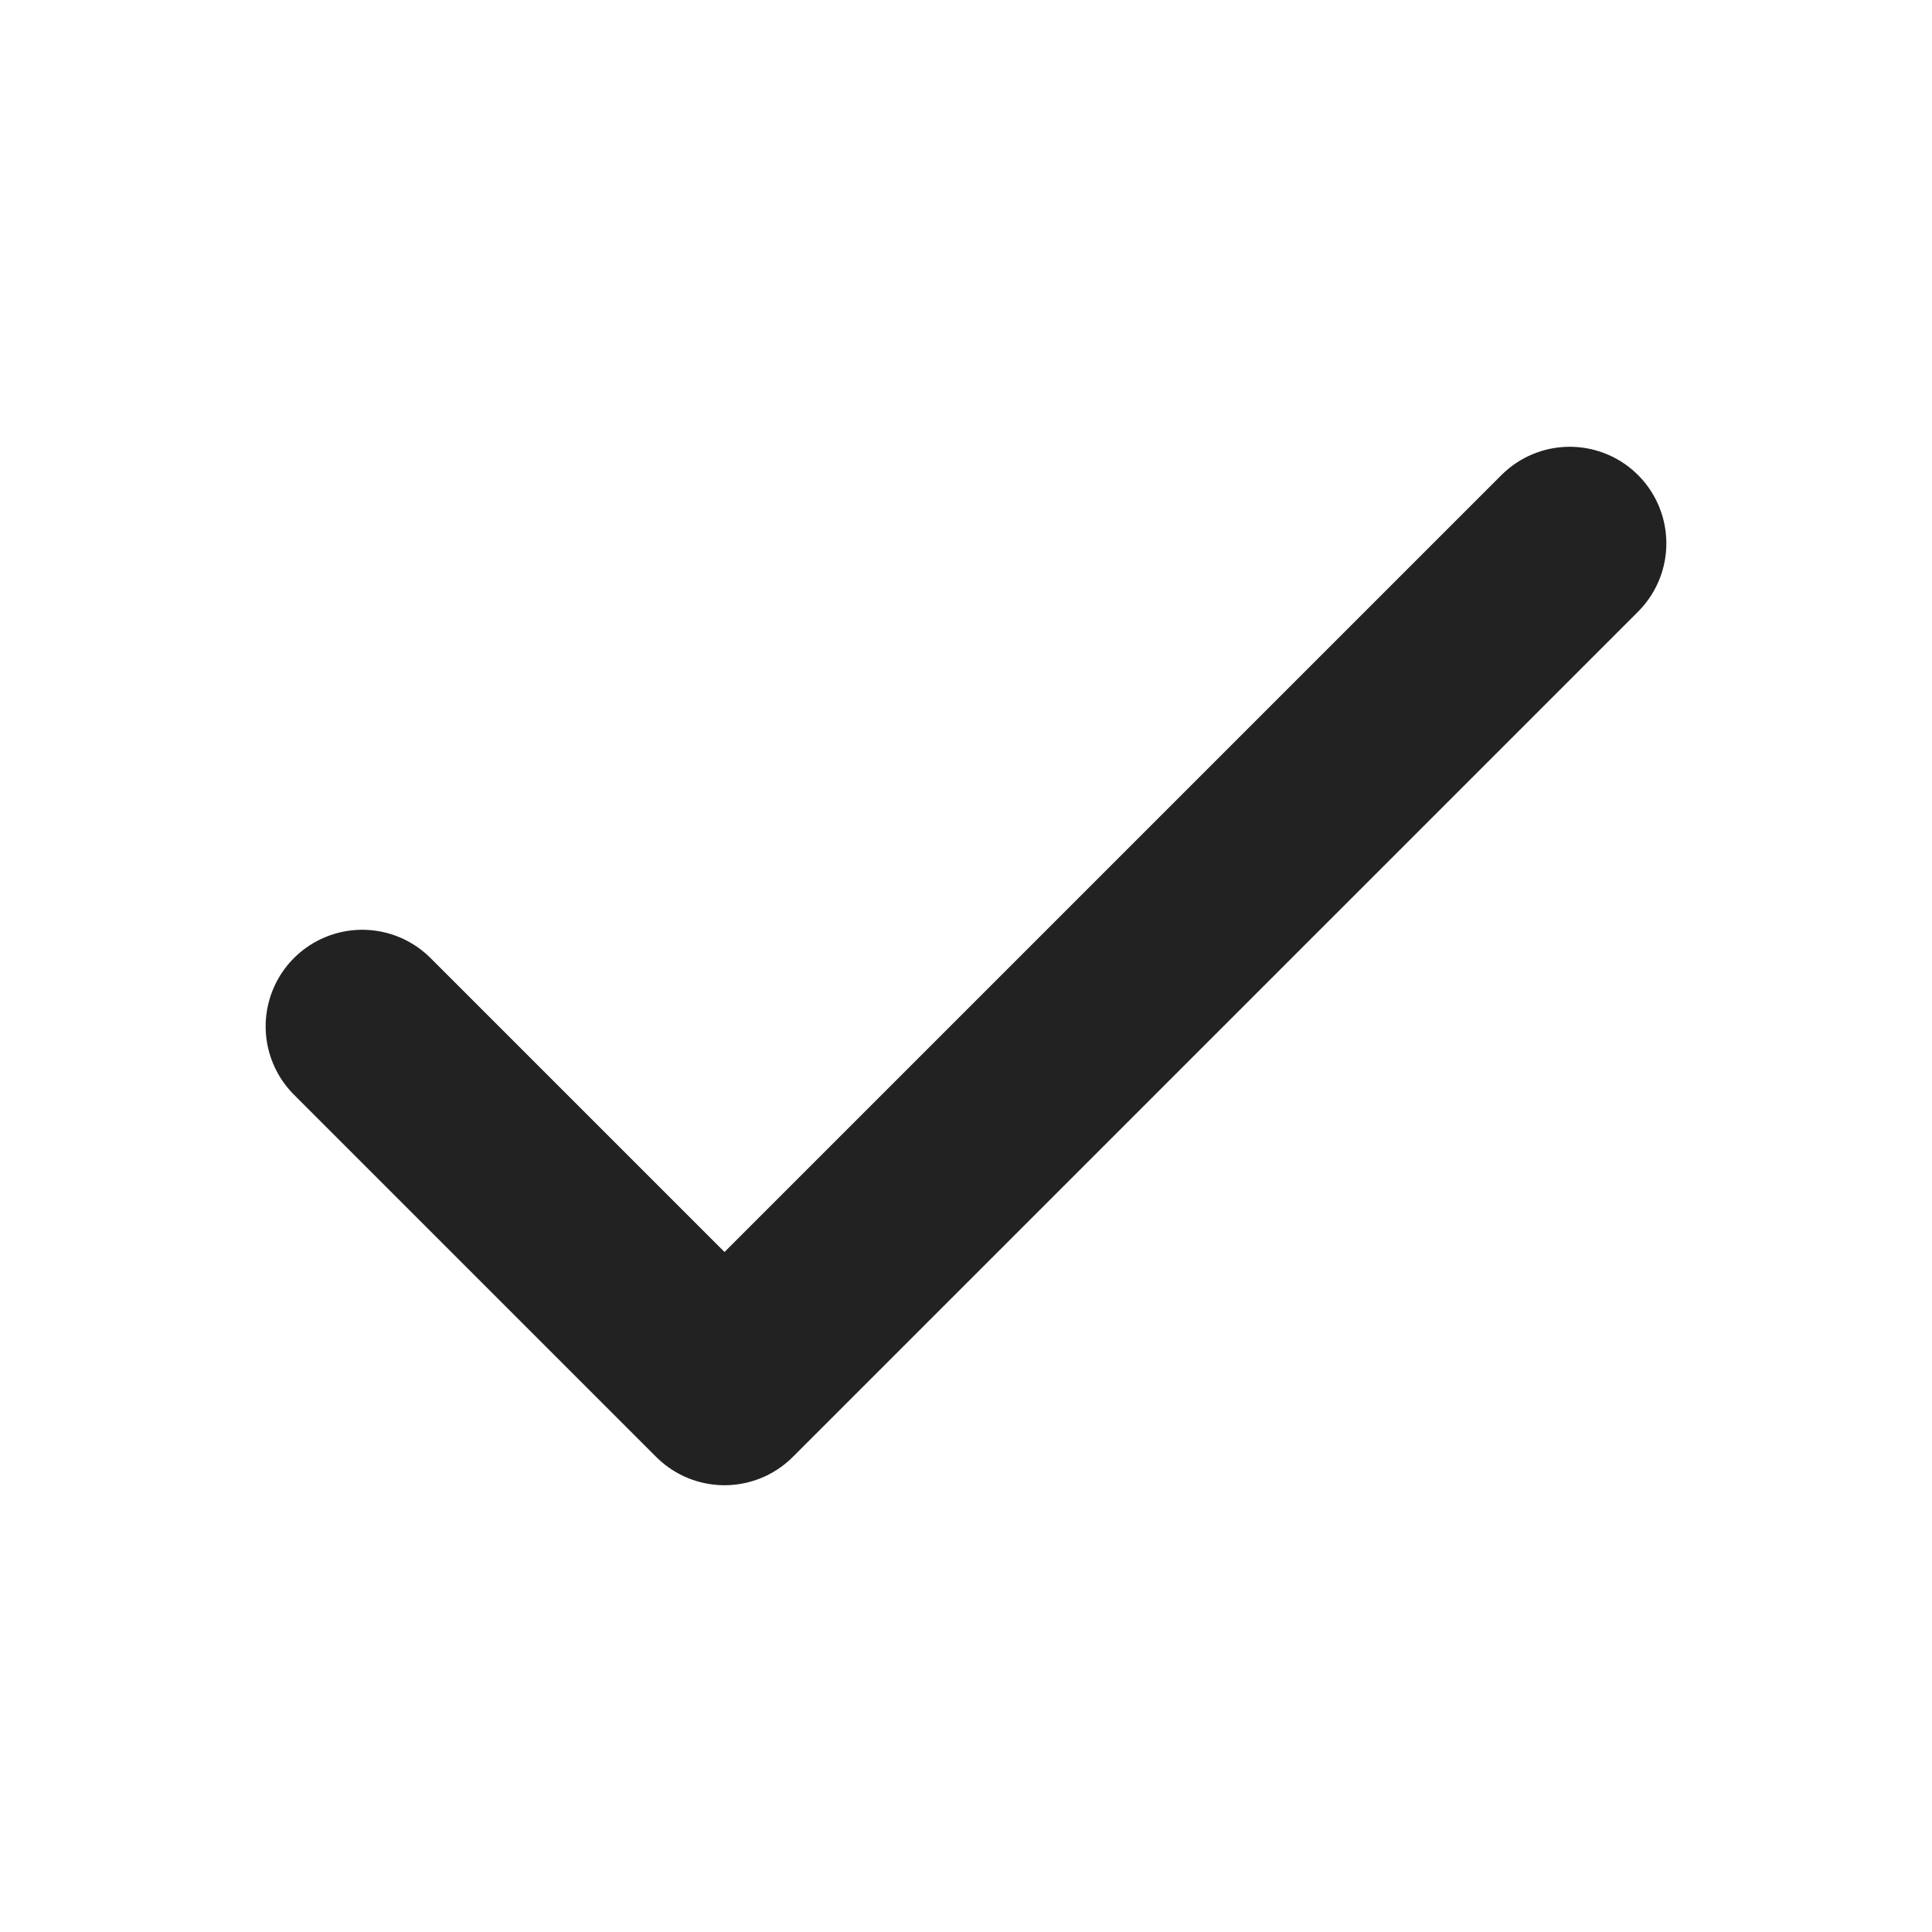
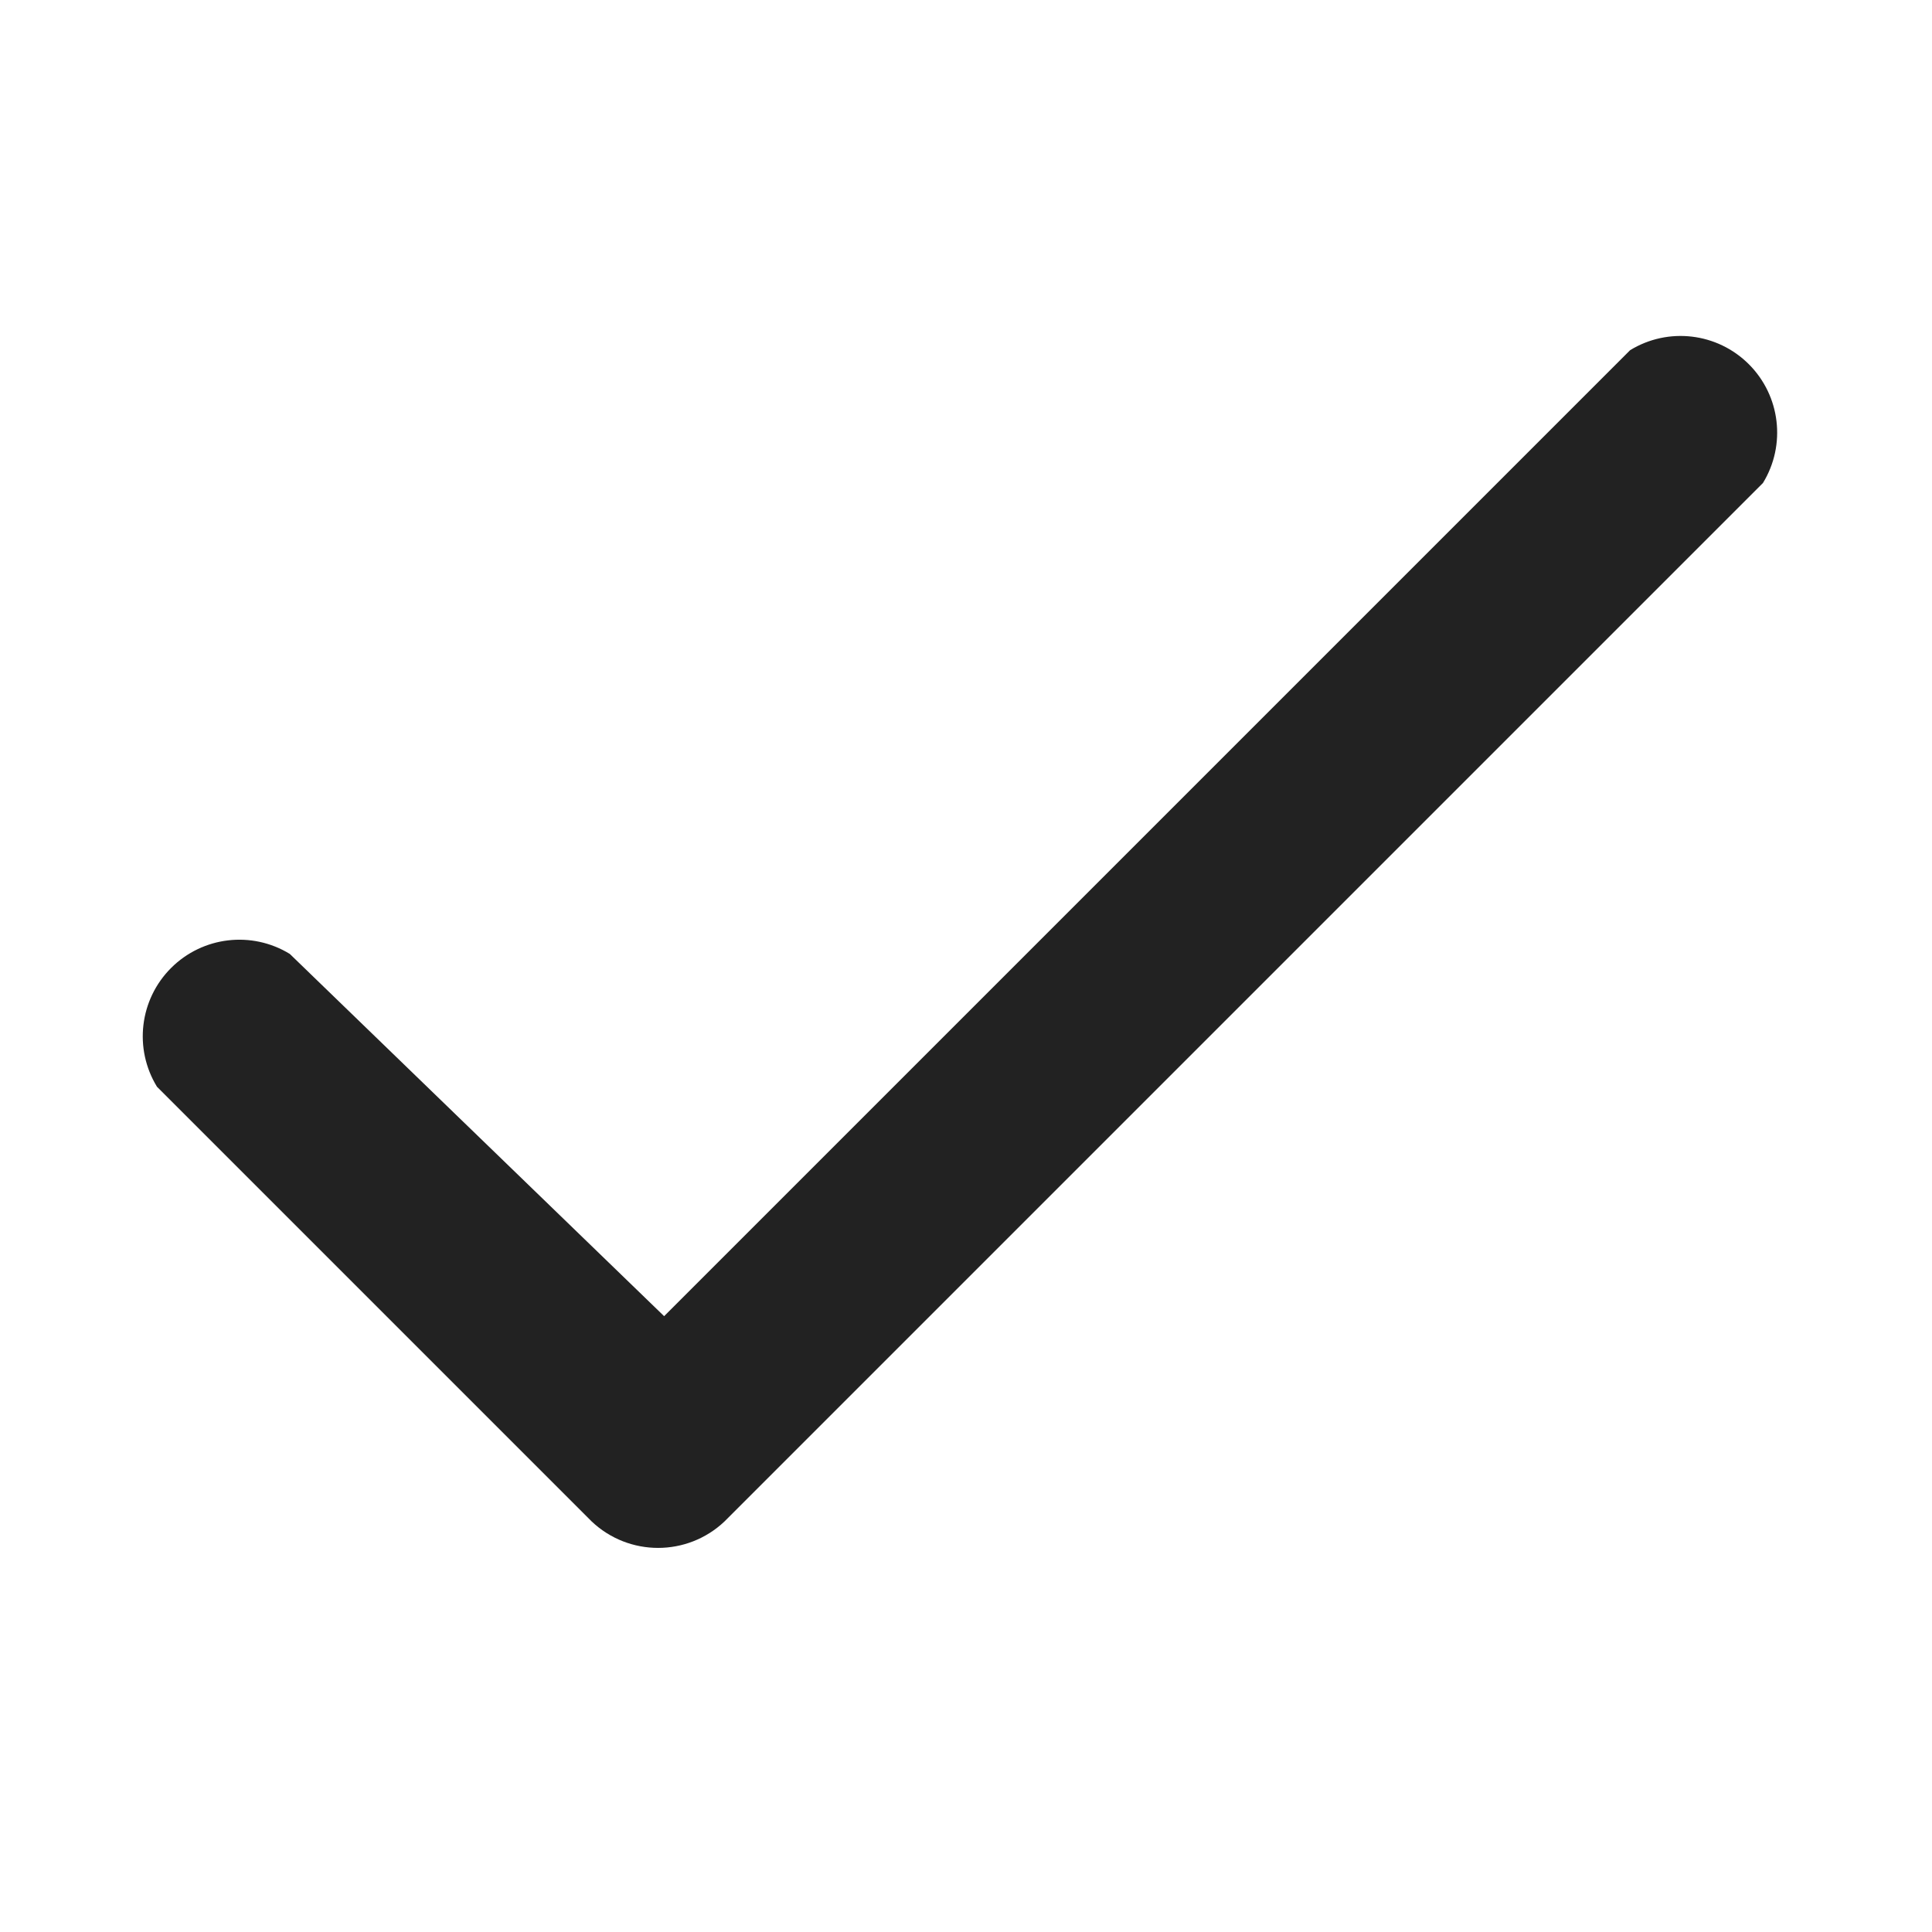
<svg xmlns="http://www.w3.org/2000/svg" width="16" height="16" viewBox="0 0 16 16">
-   <path fill="none" stroke="#222" stroke-width="1.6" stroke-linecap="round" stroke-linejoin="round" d="M3 8.5l3 3 7-7" />
+   <path fill="#222" d="M2.4 7.9a.8.8 0 0 0-1.1 1.1l3.6 3.6a.8.8 0 0 0 1.1 0l8.6-8.6a.8.8 0 0 0-1.1-1.1L5.5 10.9z" />
</svg>
